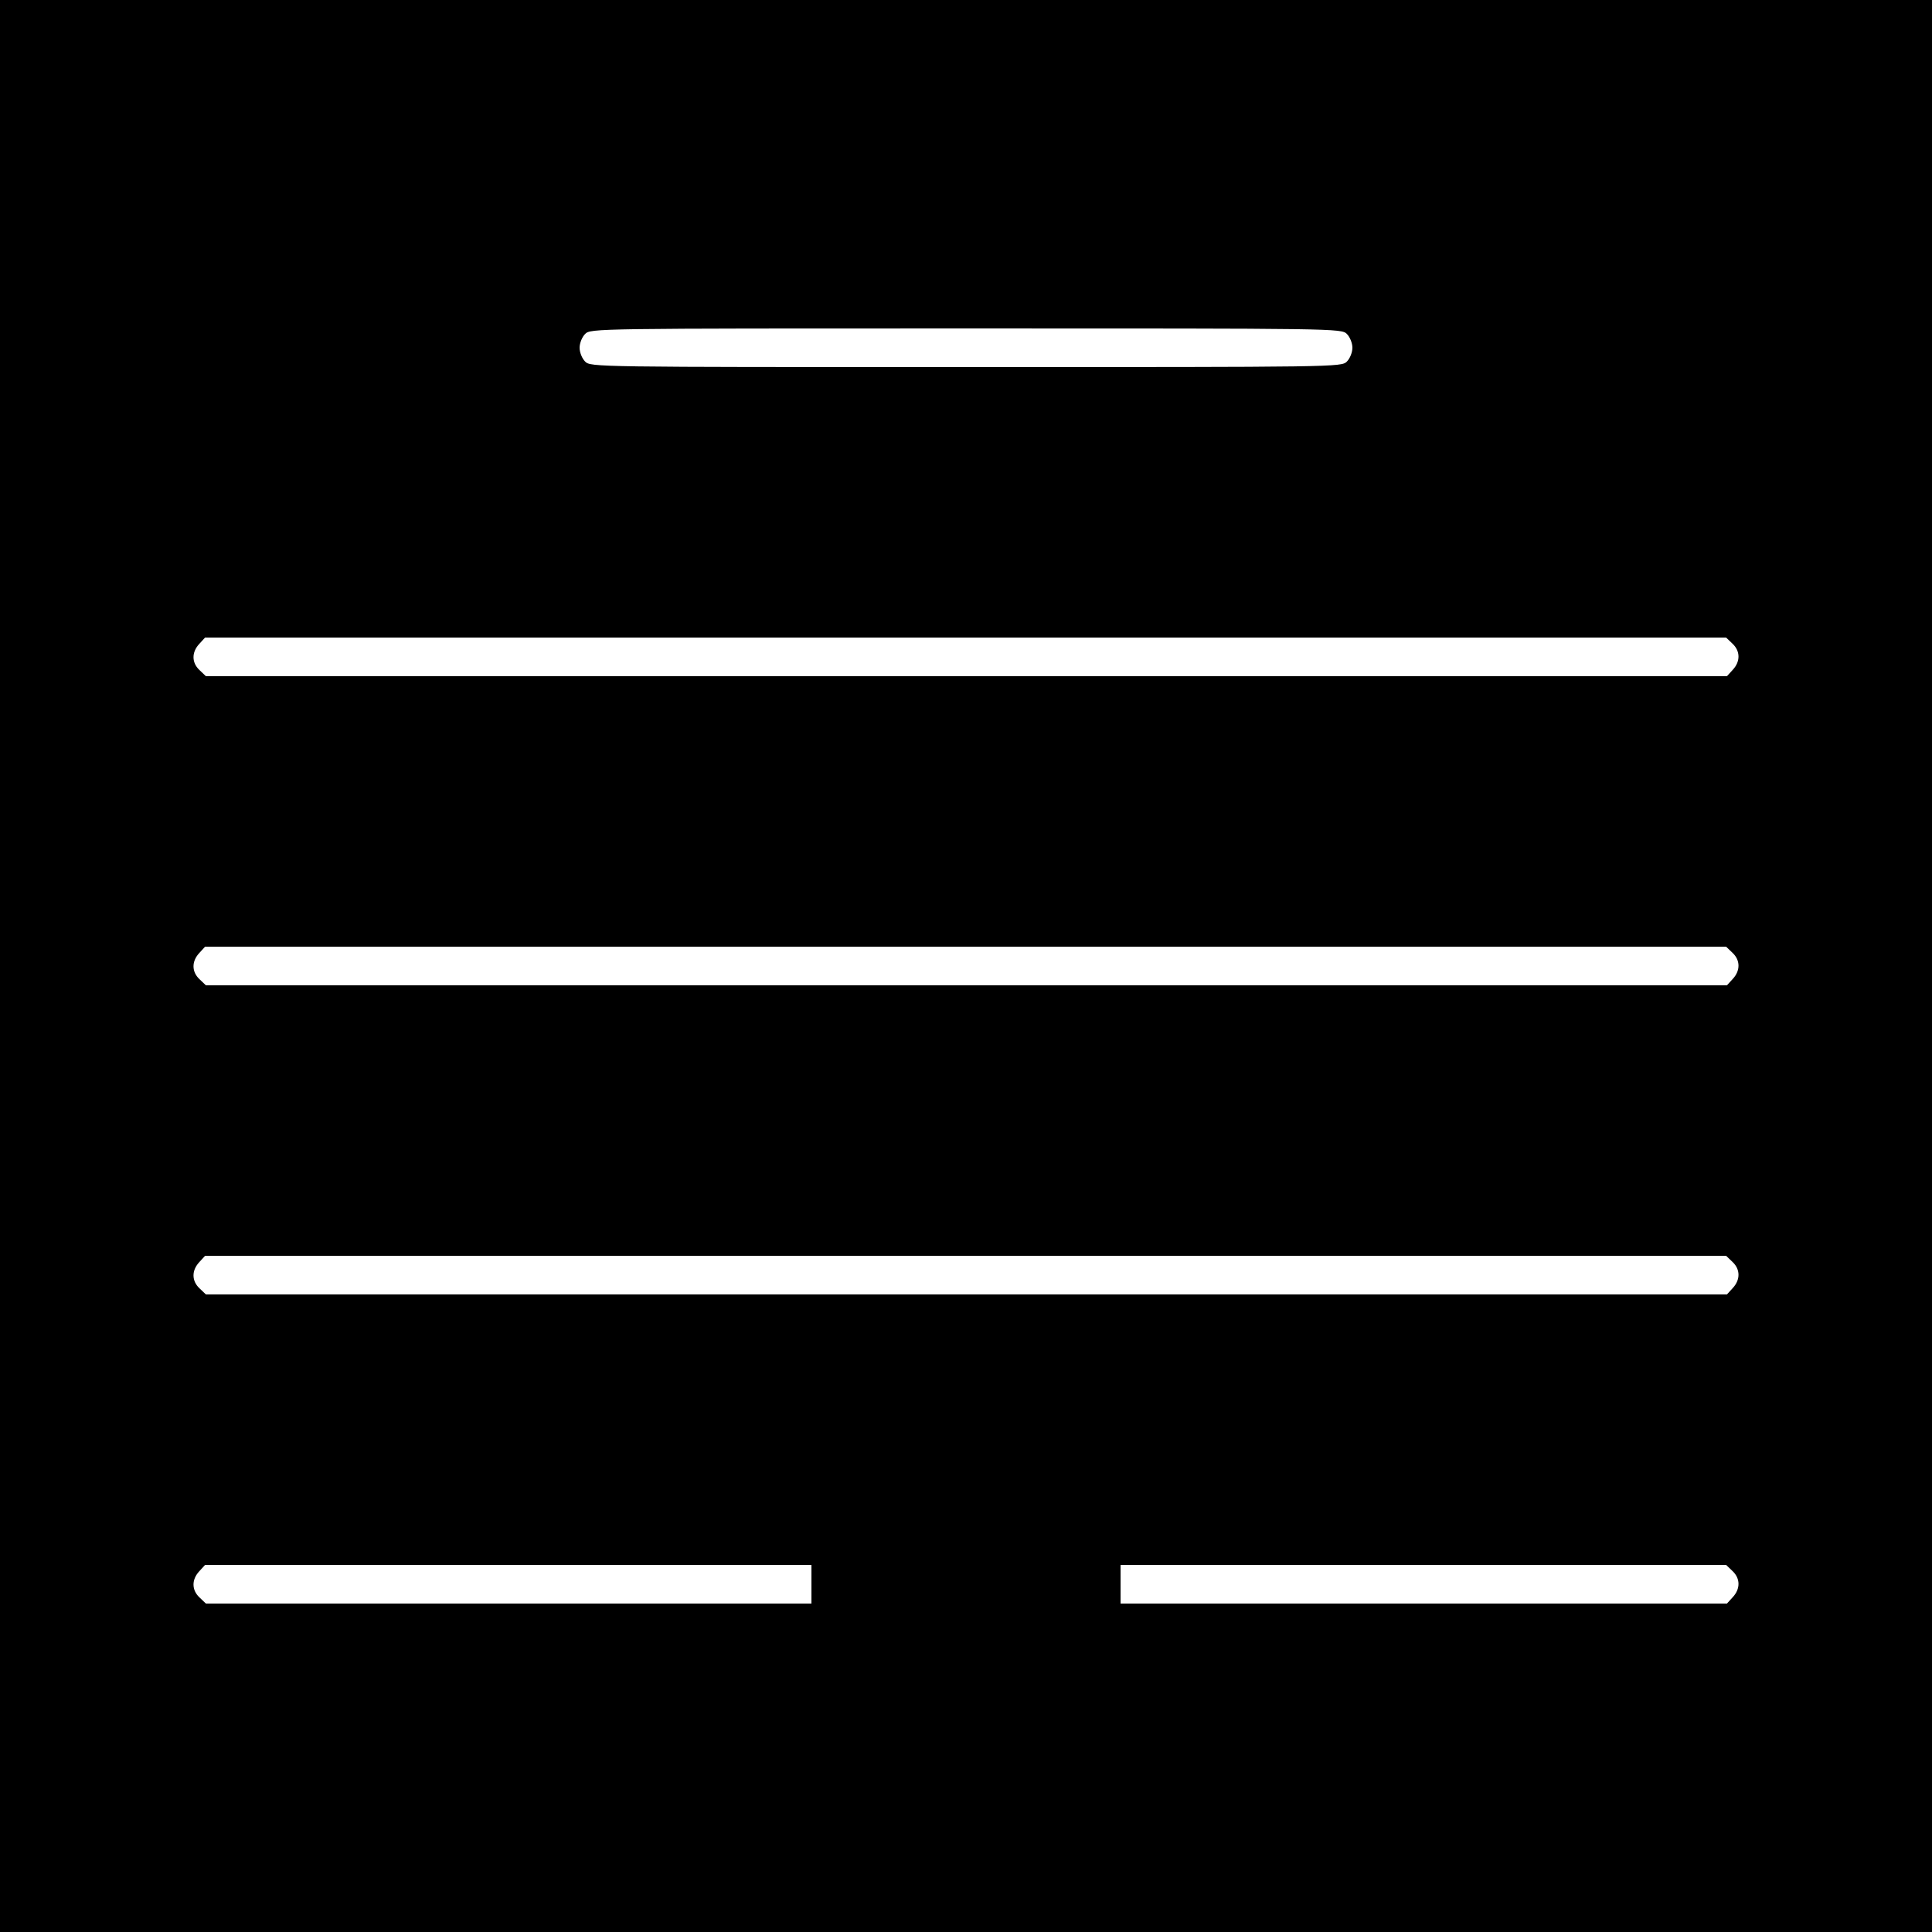
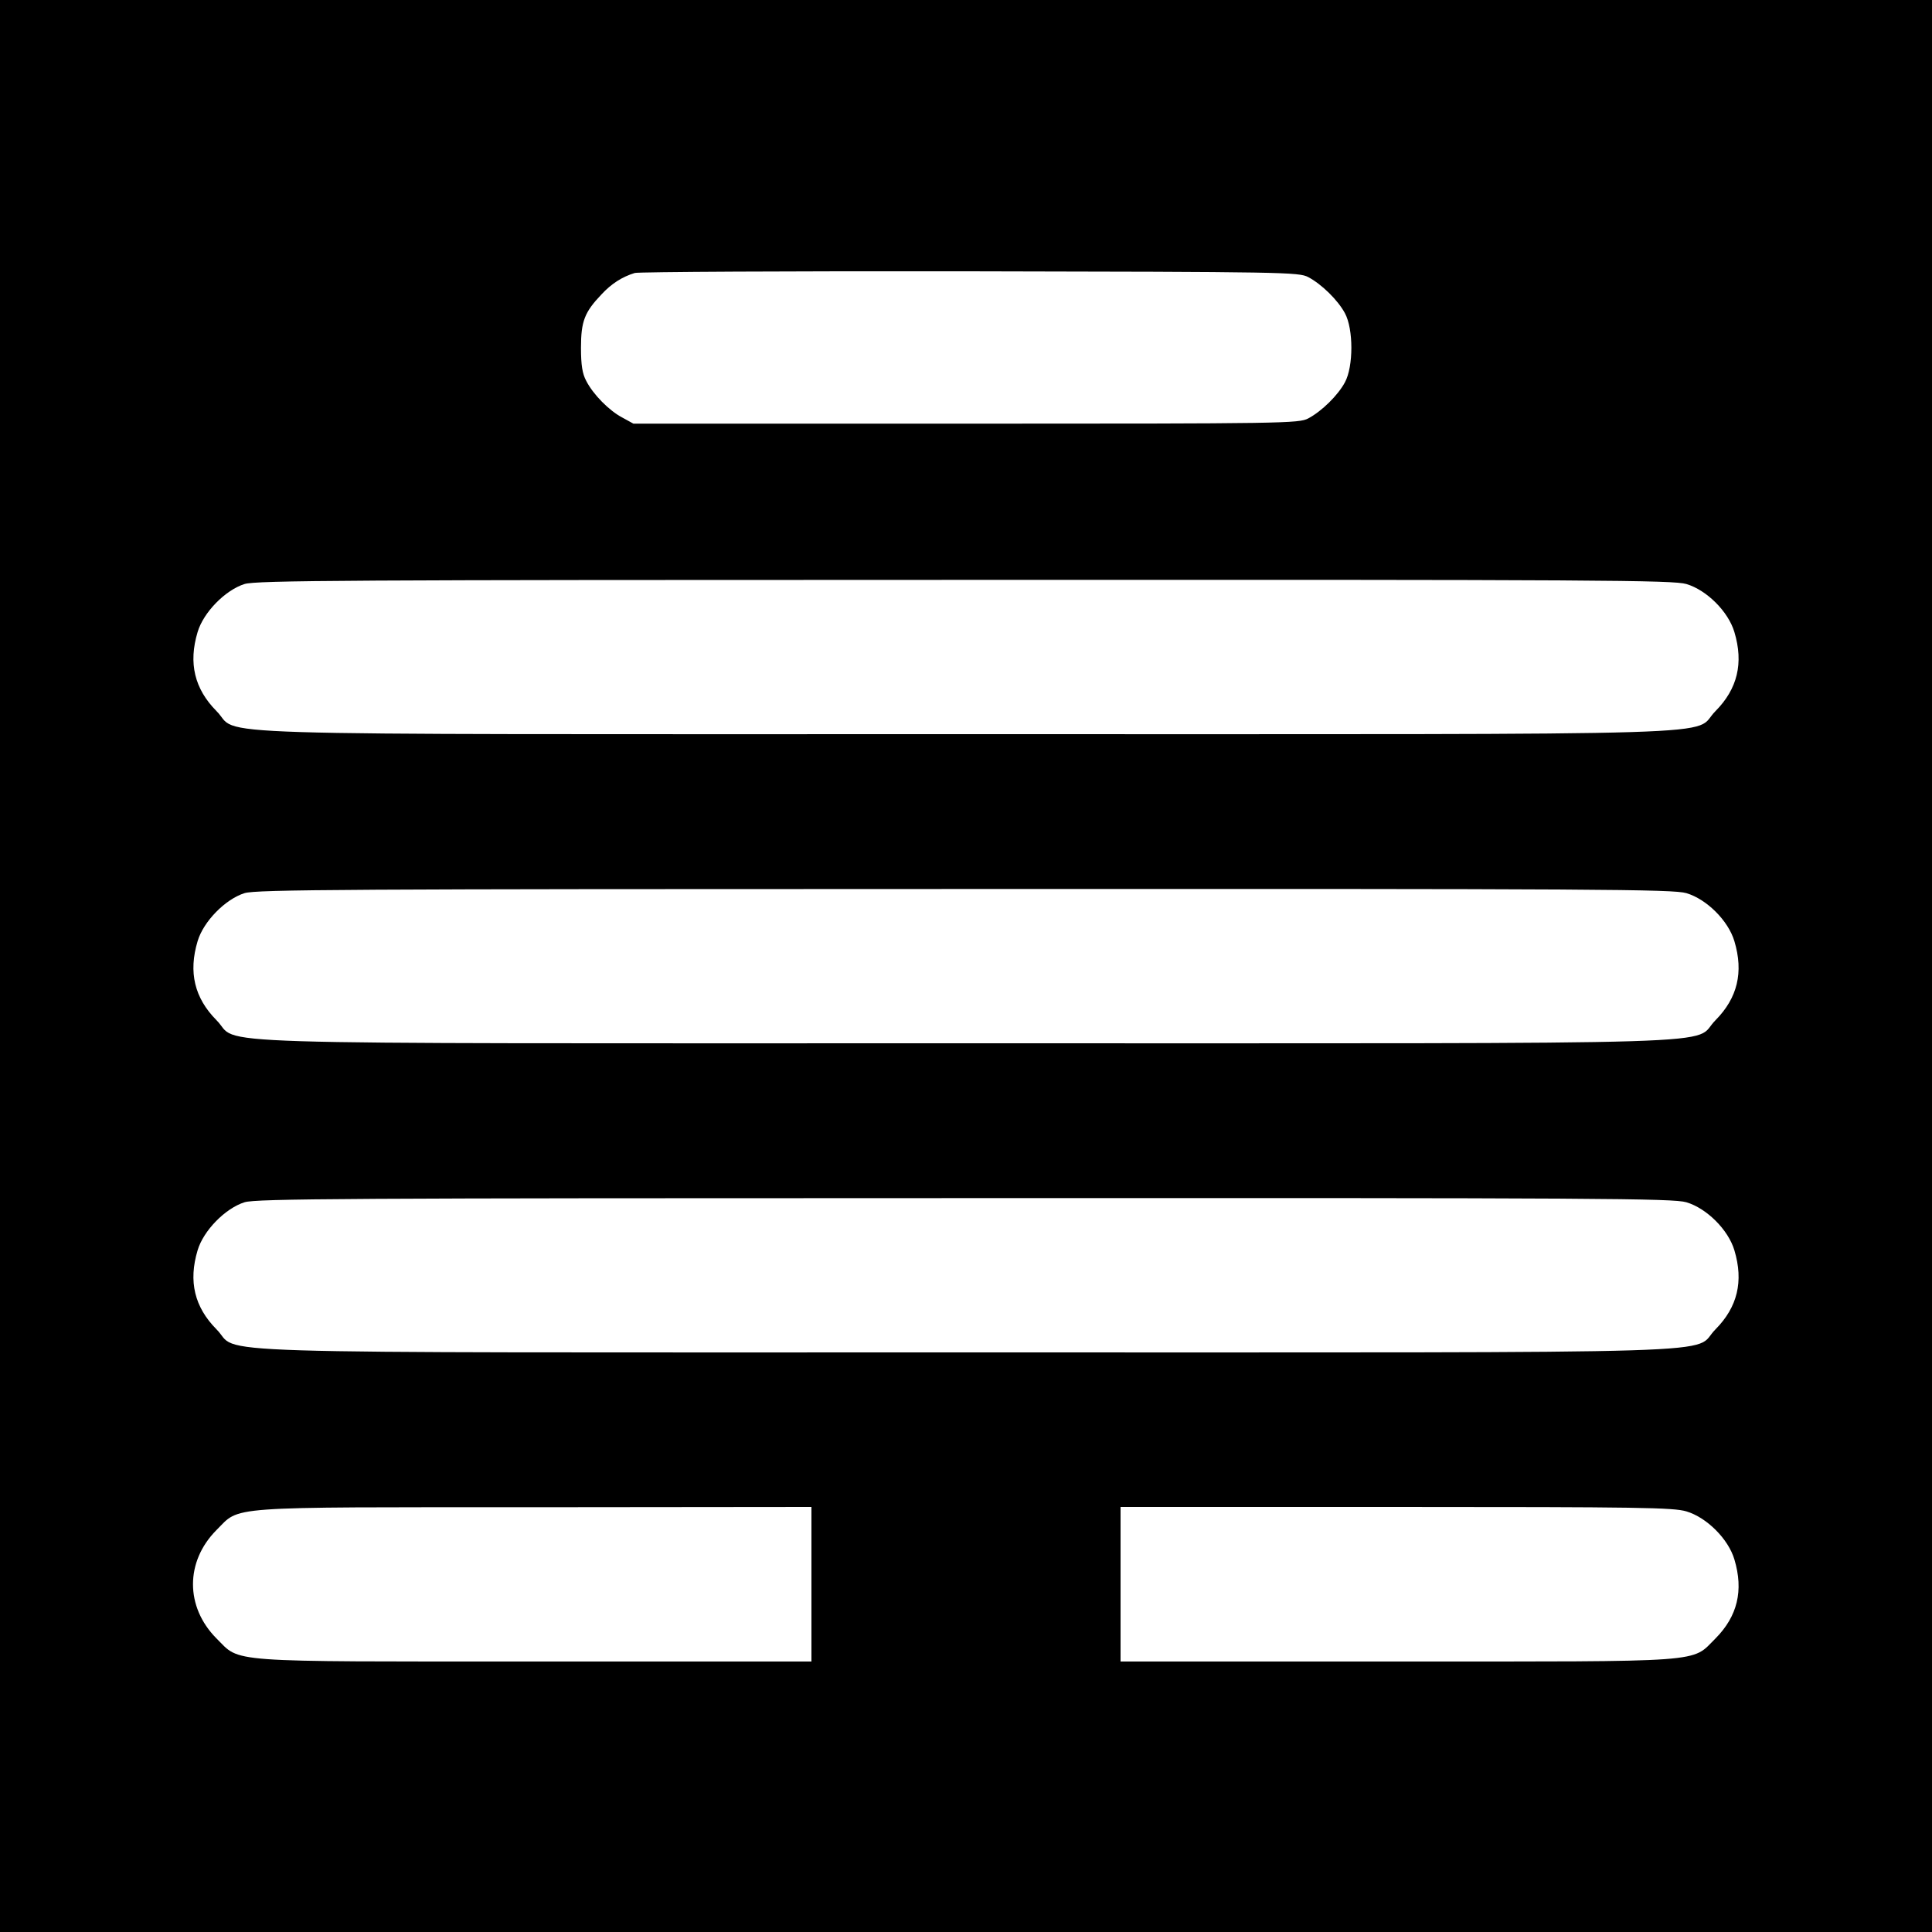
<svg xmlns="http://www.w3.org/2000/svg" version="1.0" width="700pt" height="700pt" viewBox="0 0 700 700" preserveAspectRatio="xMidYMid meet">
  <g transform="translate(0,700) scale(0.1,-0.1)" fill="#000000" stroke="none">
-     <path d="M0 3500 l0 -3500 3500 0 3500 0 0 3500 0 3500 -3500 0 -3500 0 0 -3500z m4880 2290 c11 -11 20 -33 20 -50 0 -17 -9 -39 -20 -50 -20 -20 -33 -20 -1380 -20 -1347 0 -1360 0 -1380 20 -11 11 -20 33 -20 50 0 17 9 39 20 50 20 20 33 20 1380 20 1347 0 1360 0 1380 -20z m1397 -1122 c29 -27 29 -65 1 -95 l-21 -23 -2756 0 -2755 0 -23 22 c-29 27 -29 65 -1 95 l21 23 2756 0 2755 0 23 -22z m0 -1120 c29 -27 29 -65 1 -95 l-21 -23 -2756 0 -2755 0 -23 22 c-29 27 -29 65 -1 95 l21 23 2756 0 2755 0 23 -22z m0 -1120 c29 -27 29 -65 1 -95 l-21 -23 -2756 0 -2755 0 -23 22 c-29 27 -29 65 -1 95 l21 23 2756 0 2755 0 23 -22z m-3337 -1168 l0 -70 -1097 0 -1097 0 -23 22 c-29 27 -29 65 -1 95 l21 23 1099 0 1098 0 0 -70z m3337 48 c29 -27 29 -65 1 -95 l-21 -23 -1099 0 -1098 0 0 70 0 70 1097 0 1097 0 23 -22z" />
+     <path d="M0 3500 l0 -3500 3500 0 3500 0 0 3500 0 3500 -3500 0 -3500 0 0 -3500z m4740 2496 c49 -26 108 -84 133 -131 31 -57 31 -193 0 -250 -25 -47 -84 -105 -133 -131 -34 -18 -84 -19 -1240 -19 l-1205 0 -40 22 c-48 25 -106 84 -131 133 -14 26 -19 57 -19 120 0 96 13 129 74 193 36 39 75 64 121 78 14 4 560 7 1215 6 1139 -2 1191 -3 1225 -21z m1370 -1112 c74 -22 152 -100 174 -174 34 -113 11 -206 -68 -286 -93 -92 180 -84 -2716 -84 -2896 0 -2623 -8 -2716 84 -79 80 -102 173 -68 286 21 71 100 152 170 174 43 13 363 15 2610 15 2307 1 2566 -1 2614 -15z m0 -1120 c74 -22 152 -100 174 -174 34 -113 11 -206 -68 -286 -93 -92 180 -84 -2716 -84 -2896 0 -2623 -8 -2716 84 -79 80 -102 173 -68 286 21 71 100 152 170 174 43 13 363 15 2610 15 2307 1 2566 -1 2614 -15z m0 -1120 c74 -22 152 -100 174 -174 34 -113 11 -206 -68 -286 -93 -92 180 -84 -2716 -84 -2896 0 -2623 -8 -2716 84 -79 80 -102 173 -68 286 21 71 100 152 170 174 43 13 363 15 2610 15 2307 1 2566 -1 2614 -15z m-3170 -1384 l0 -280 -998 0 c-1142 0 -1068 -5 -1158 84 -113 114 -113 278 0 392 89 88 12 83 1154 83 l1002 1 0 -280z m3170 264 c74 -22 152 -100 174 -174 34 -113 11 -206 -68 -286 -90 -89 -16 -84 -1158 -84 l-998 0 0 280 0 280 998 0 c882 0 1005 -2 1052 -16z" />
  </g>
</svg>
